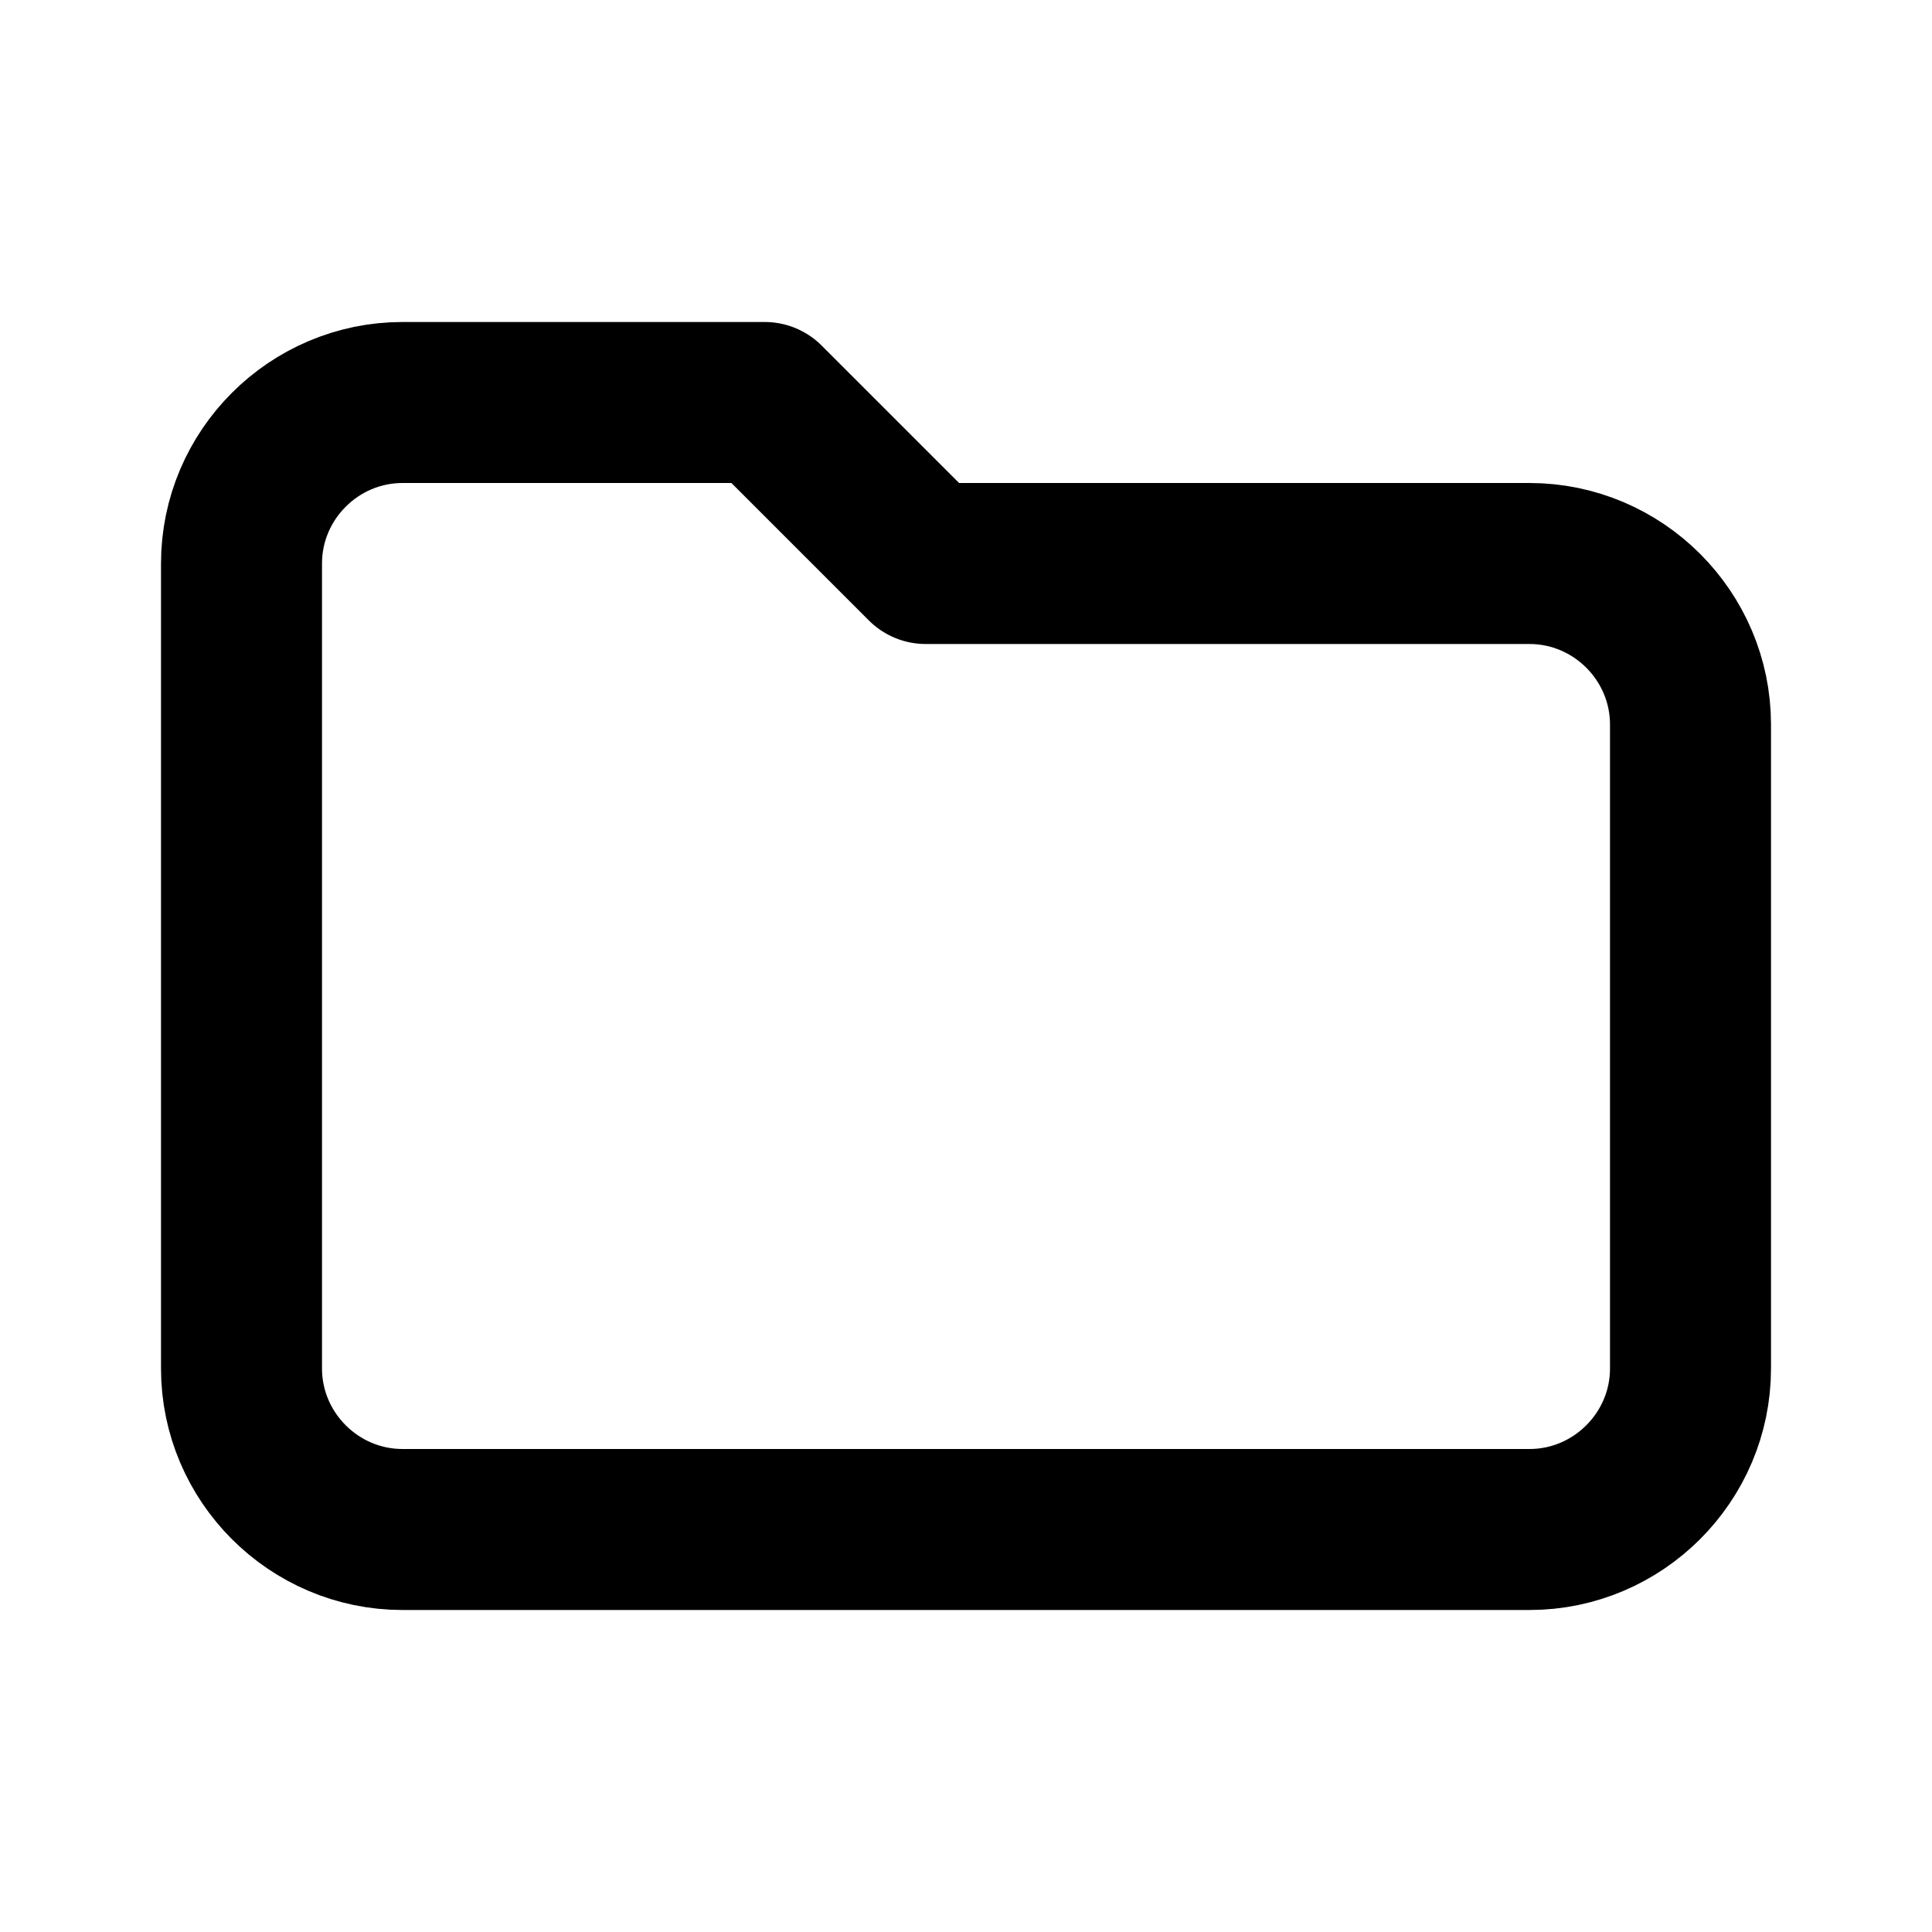
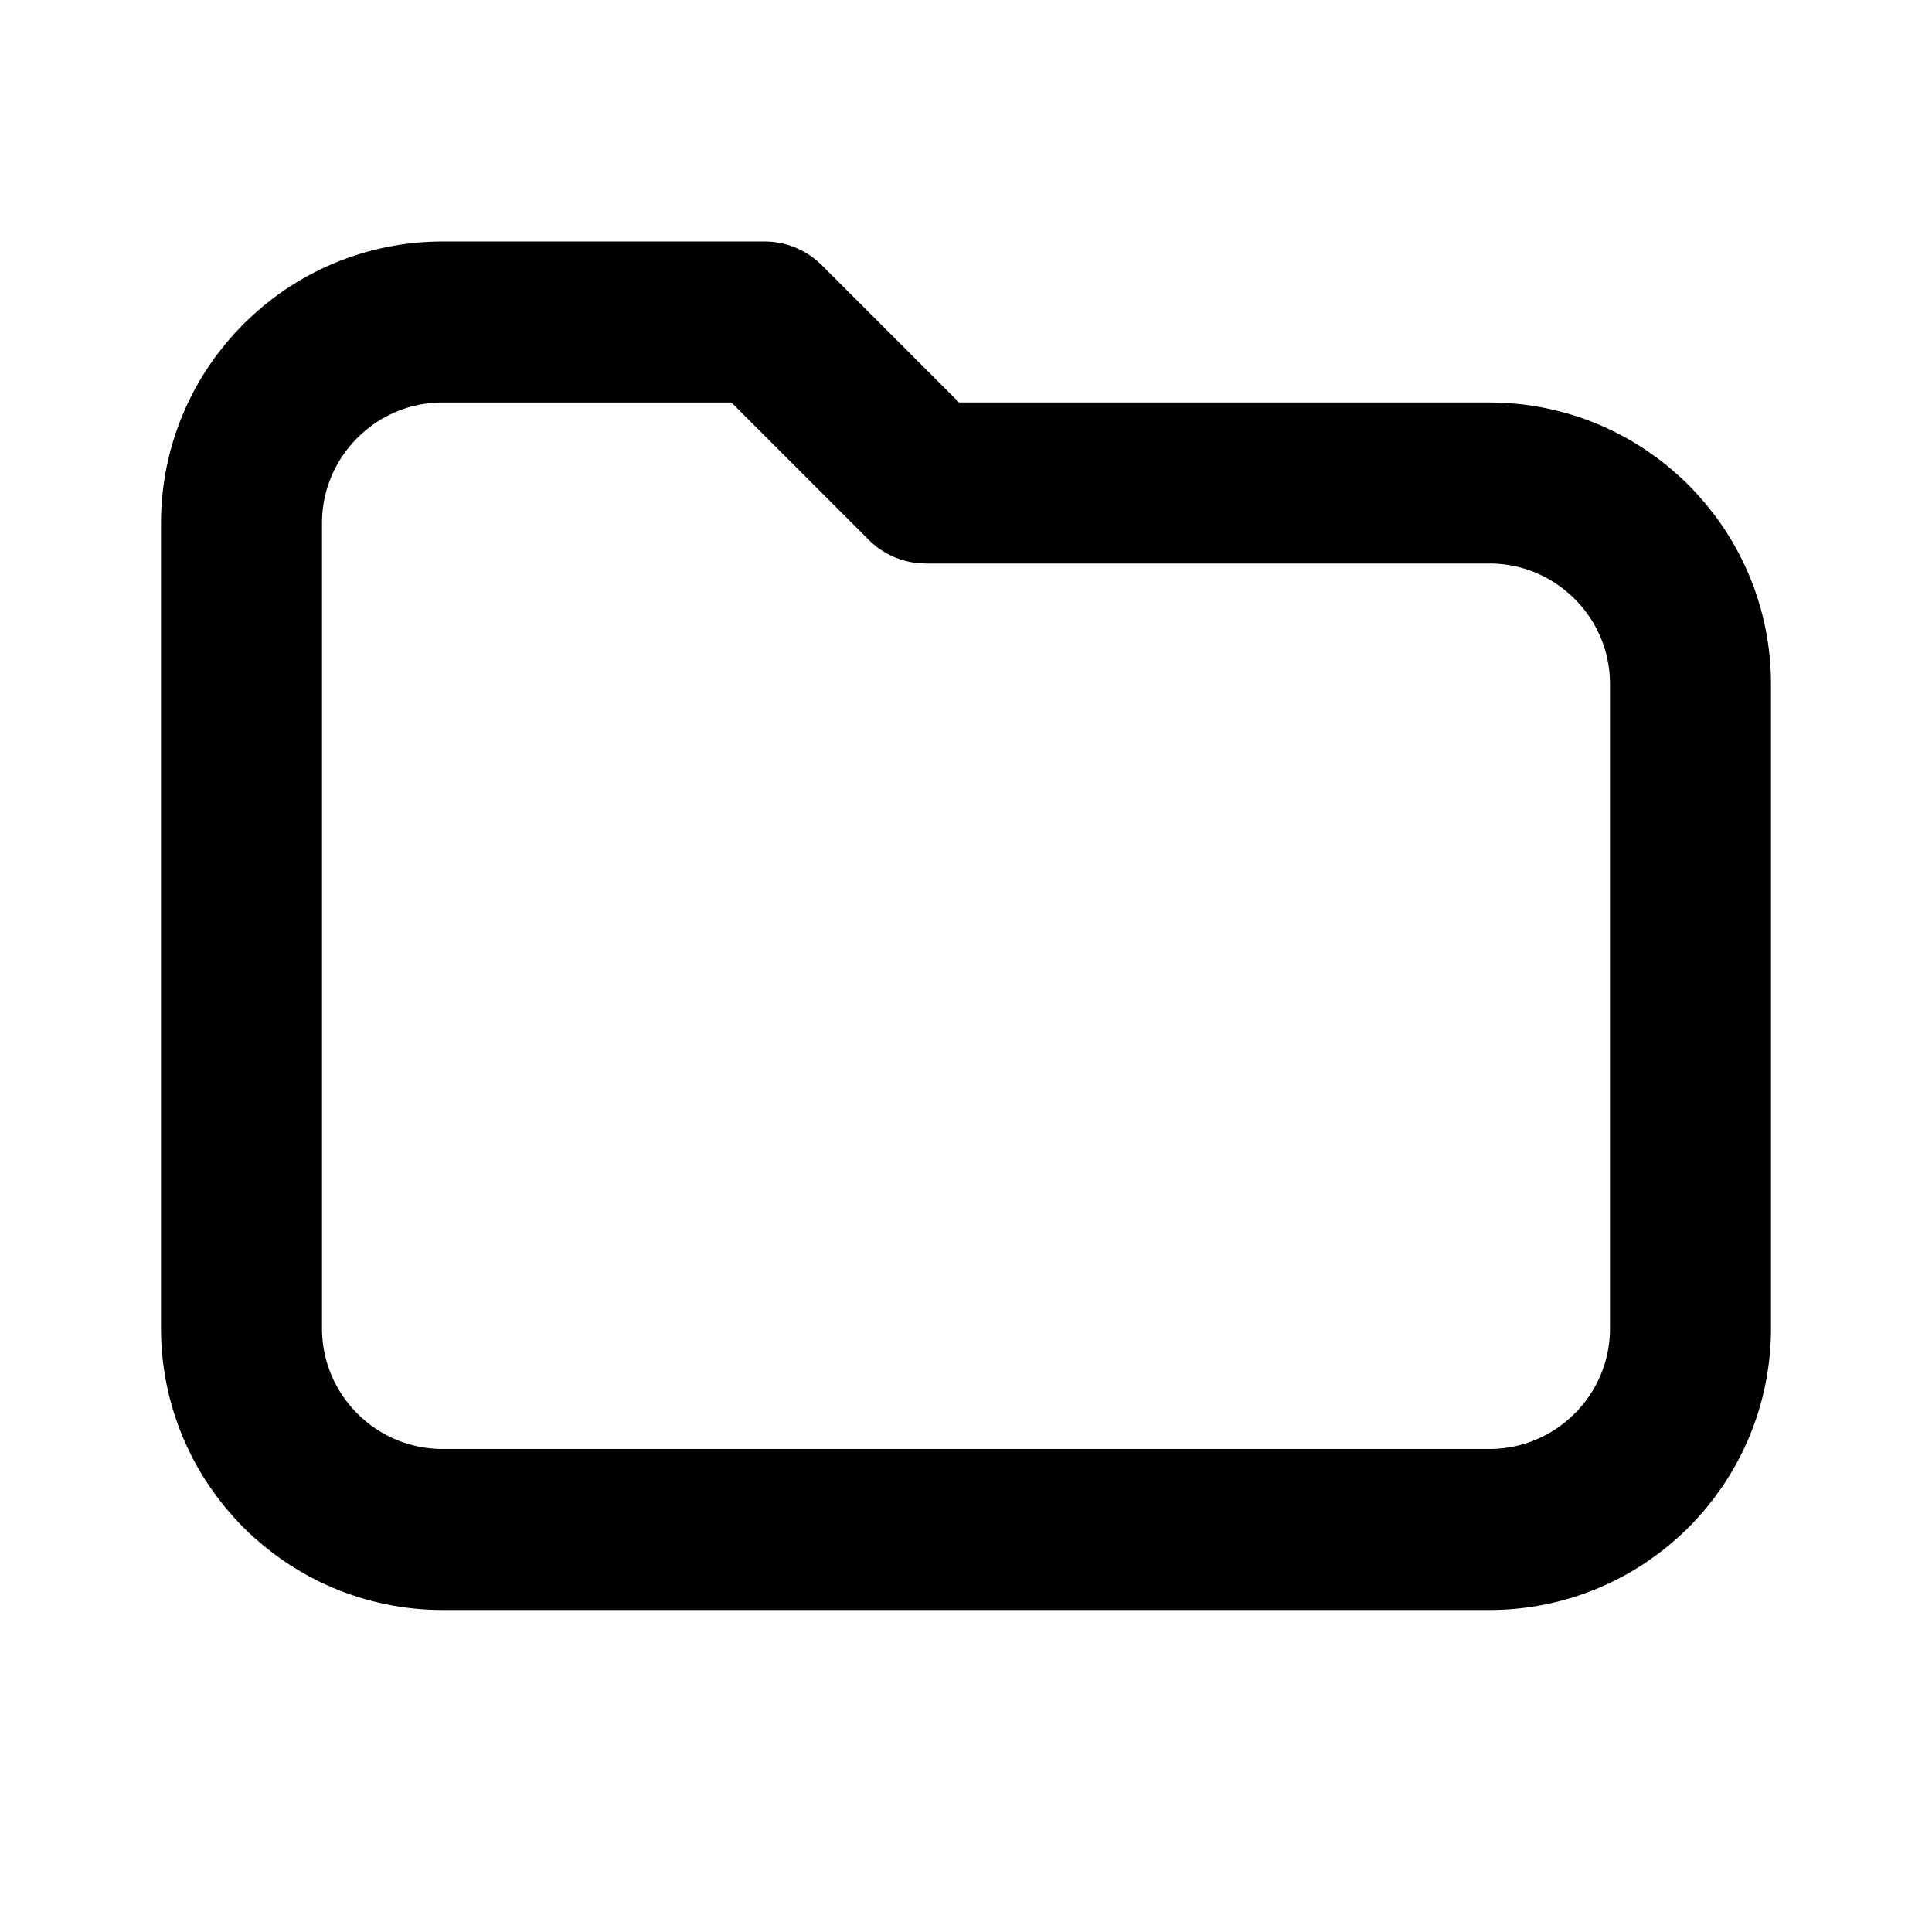
<svg xmlns="http://www.w3.org/2000/svg" viewBox="0 0 24 24" fill="none">
-   <path d="M3 7C3 5.9 3.9 5 5 5H9.5L11.5 7H19C20.1 7 21 7.9 21 9V17C21 18.1 20.1 19 19 19H5C3.9 19 3 18.1 3 17V7Z" stroke="currentColor" stroke-width="2" stroke-linejoin="round" fill="none" />
+   <path d="M3 6.5A2.5 2.5 0 0 1 5.5 4h4l2 2h7A2.5 2.5 0 0 1 21 8.5v8A2.5 2.5 0 0 1 18.5 19h-13A2.5 2.5 0 0 1 3 16.5Z" stroke="currentColor" stroke-width="2" stroke-linecap="round" stroke-linejoin="round" fill="none" />
</svg>
